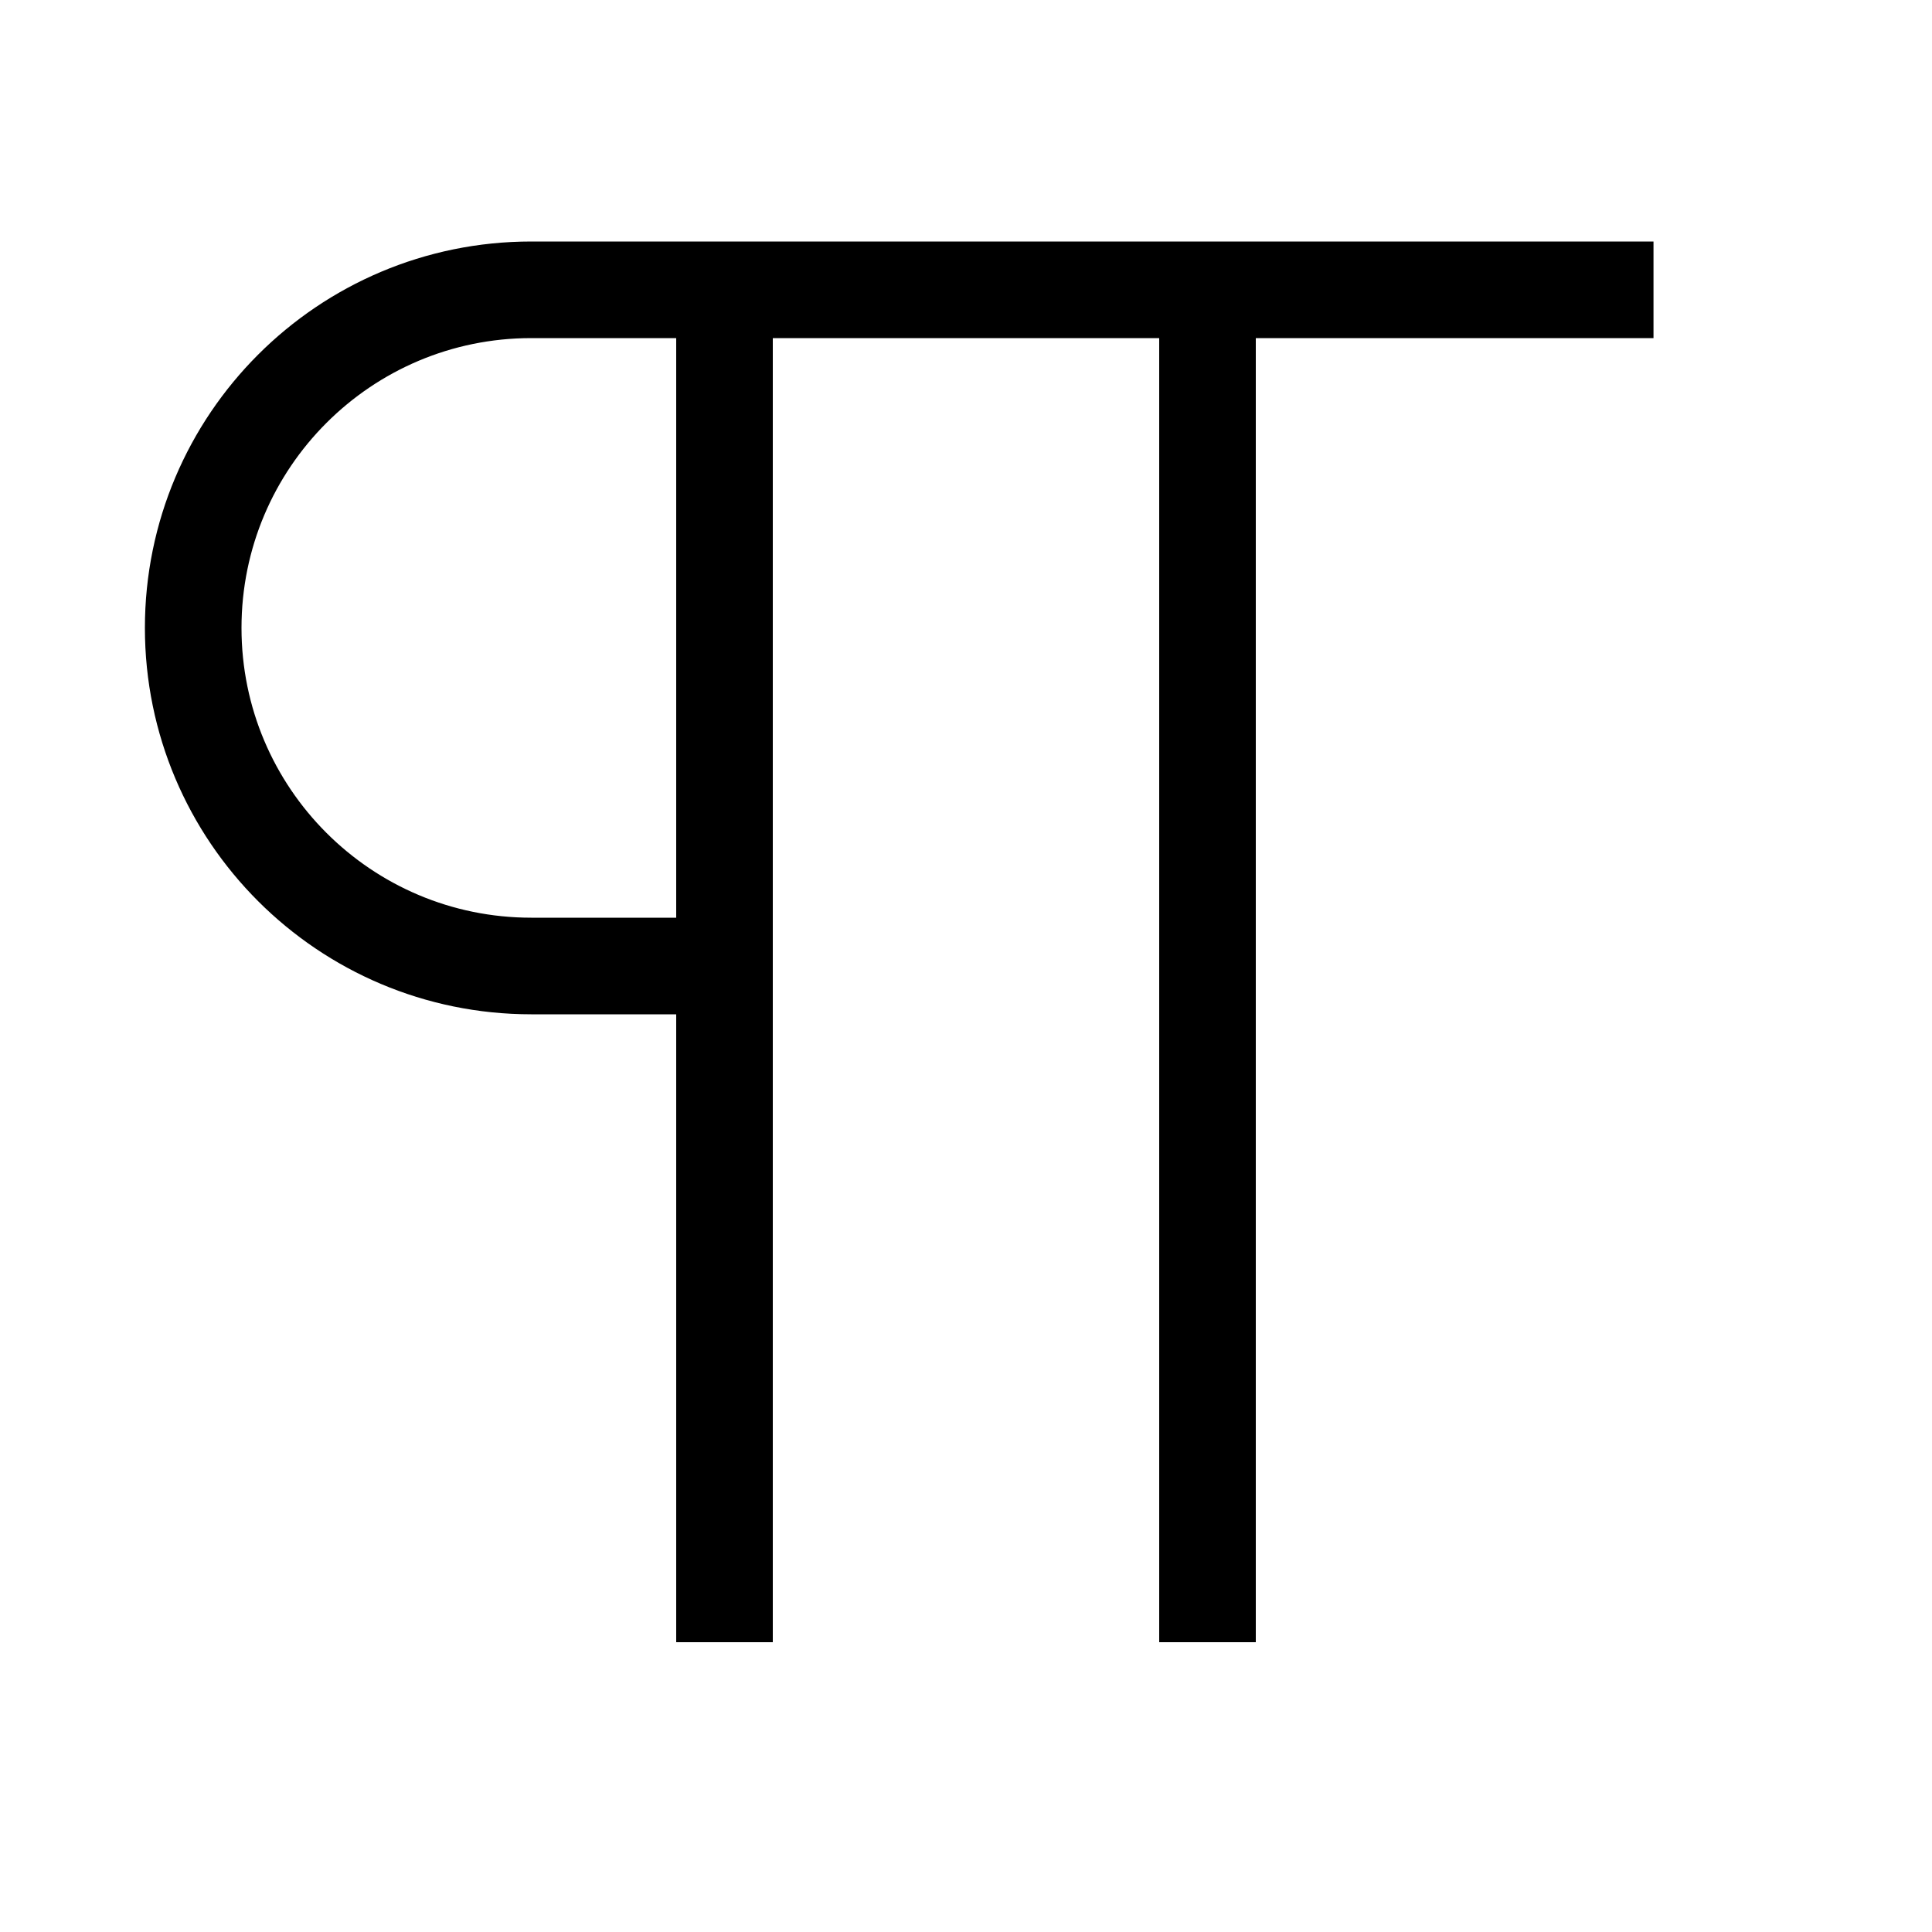
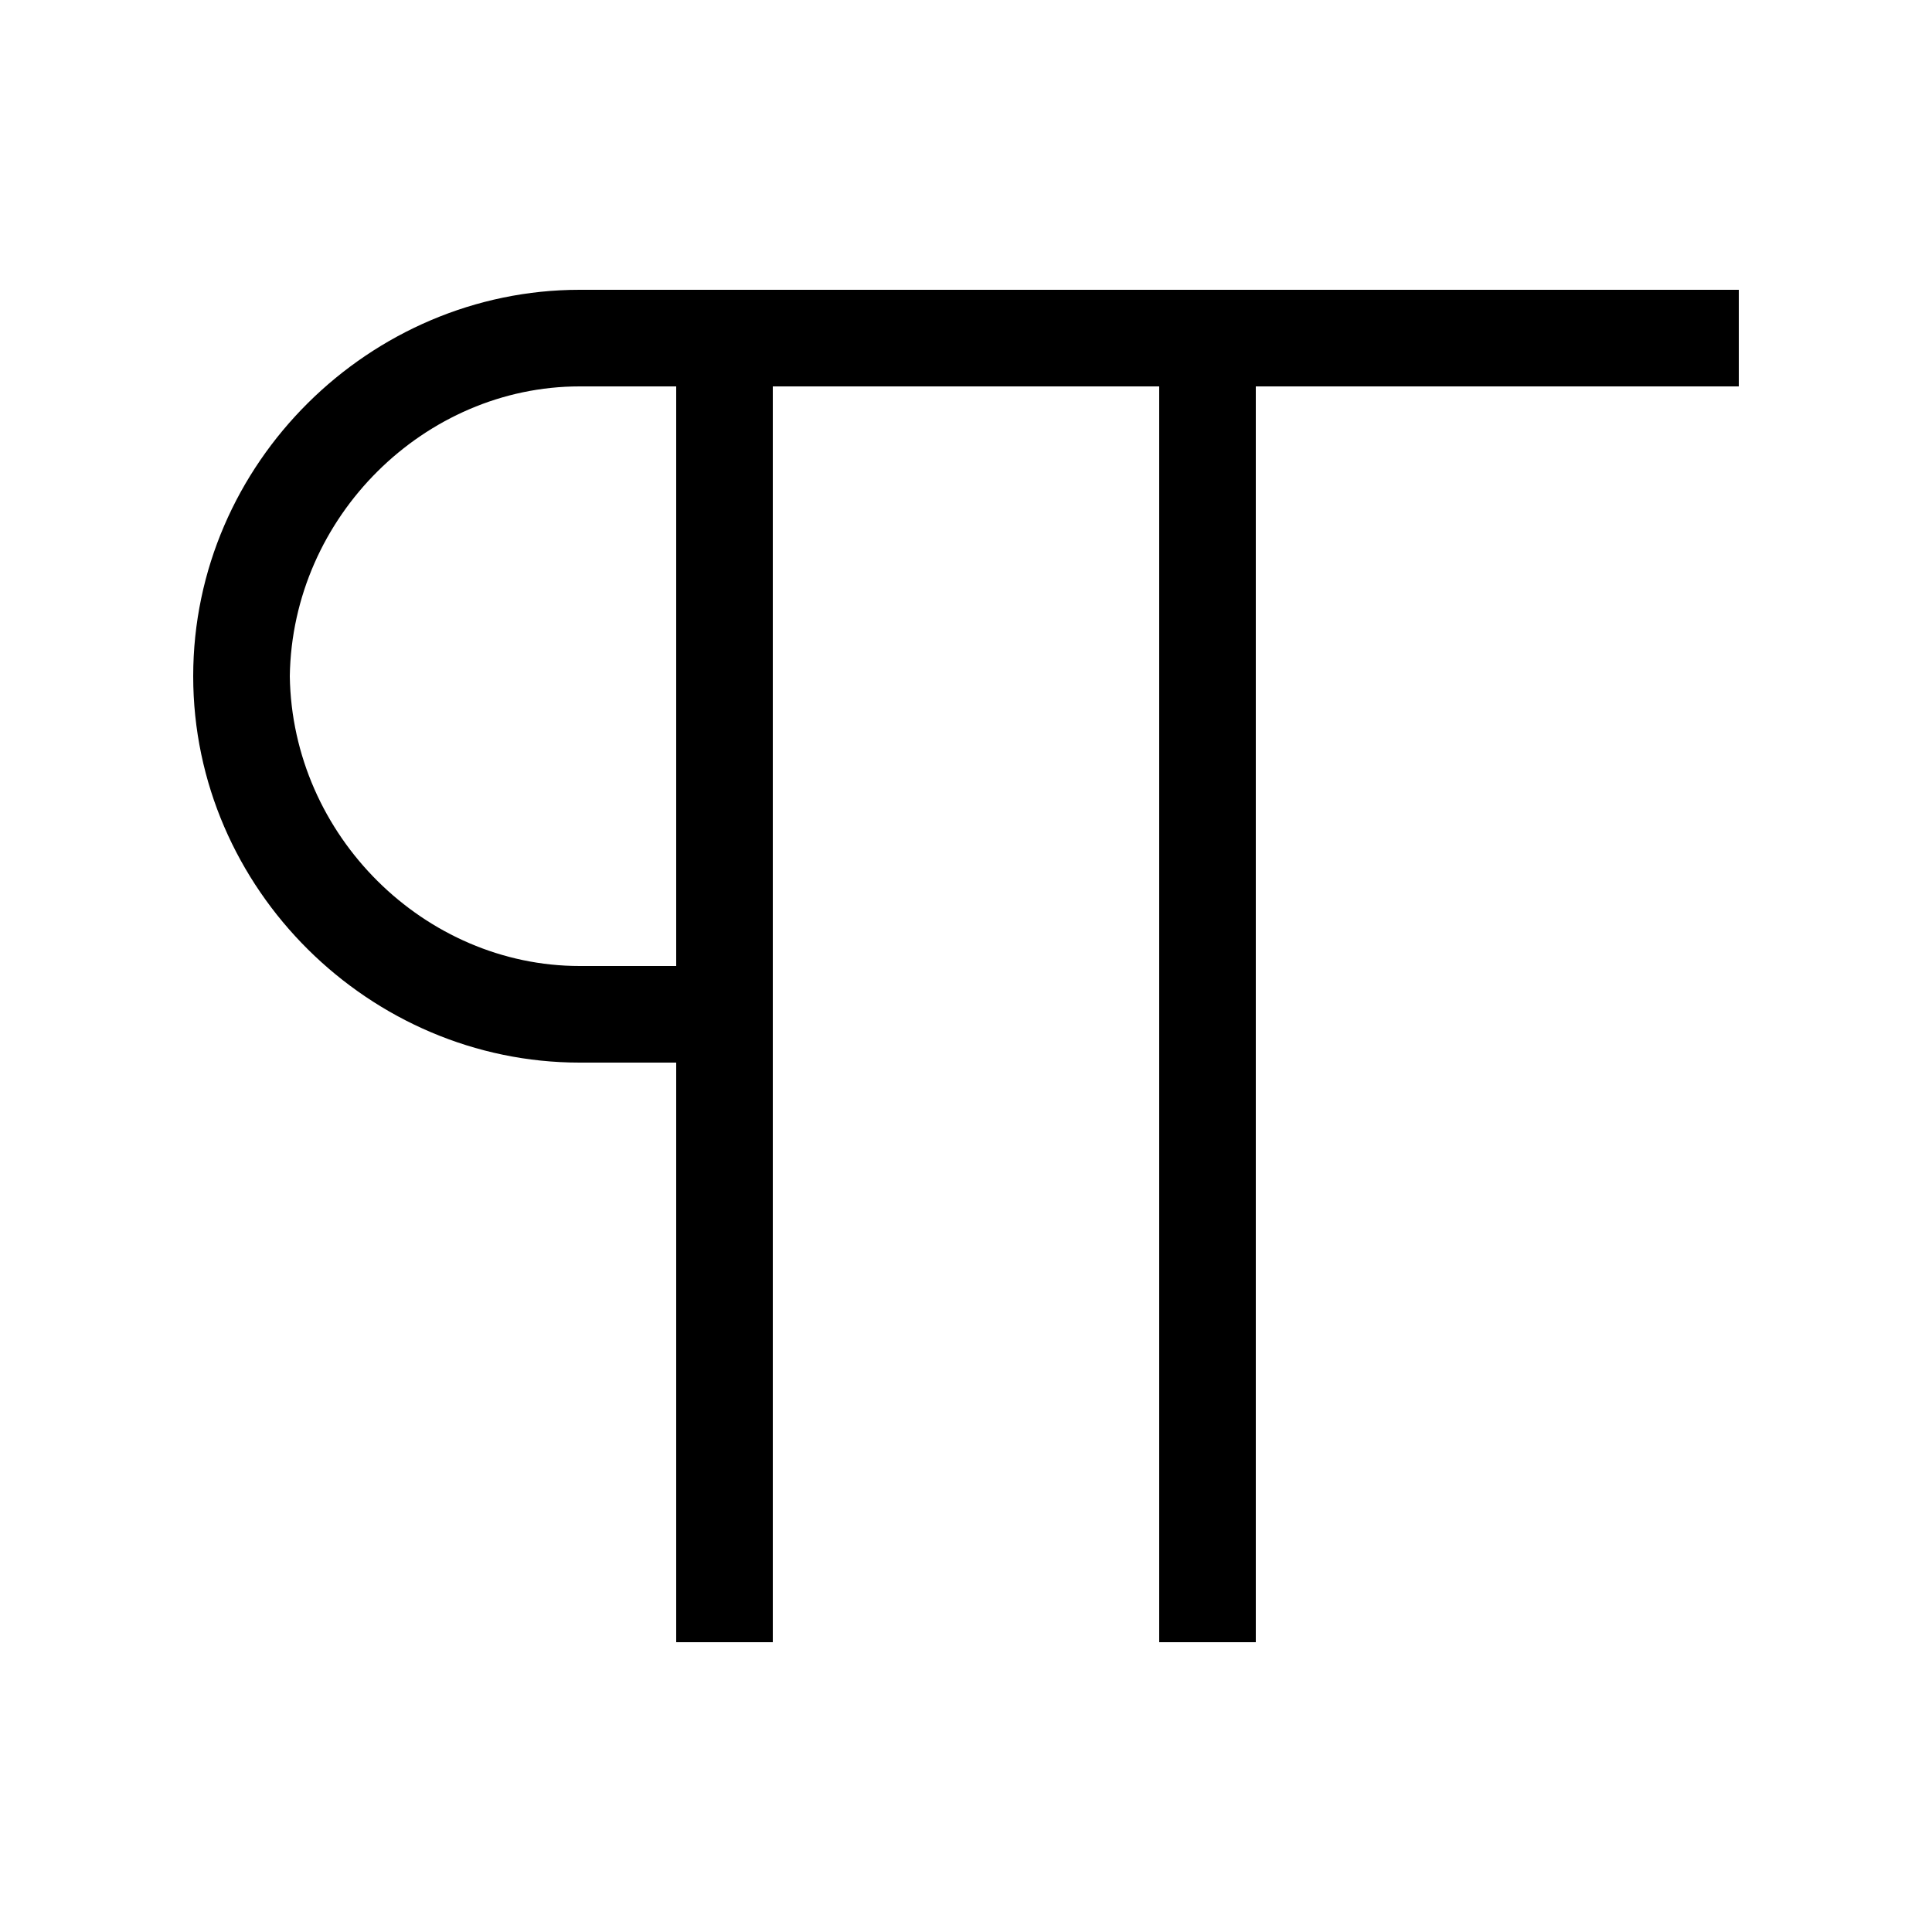
- <svg xmlns="http://www.w3.org/2000/svg" width="20" height="20" viewBox="0 0 20 20">
-   <g fill="none" fill-rule="evenodd">
-     <path d="M0 0h20v20H0z" />
-     <path stroke="#000" d="M7.69 10H5.5a3.5 3.5 0 0 1 0-7h11.617" />
-     <path fill="#000" d="M7 3h1v14H7zM12 3h1v14h-1z" />
-   </g>
+ <svg xmlns="http://www.w3.org/2000/svg" t="1552895582361" class="icon" style="" viewBox="0 0 1024 1024" version="1.1" p-id="5742" width="200" height="200">
+   <defs>
+     <style type="text/css" />
+   </defs>
+   <path d="M409.6 512v51.2H307.2c-110.848 0-204.8-91.648-204.8-204.8s93.952-204.8 204.8-204.8h614.4v51.2H307.2C225.28 204.8 154.88 273.562 153.6 358.4c1.28 84.838 71.68 153.6 153.6 153.6h102.4z" fill="#000000" p-id="5743" />
+   <path d="M358.4 153.6h51.2v716.8H358.4zM614.4 153.6h51.2v716.8h-51.2z" fill="#000000" p-id="5744" />
</svg>
